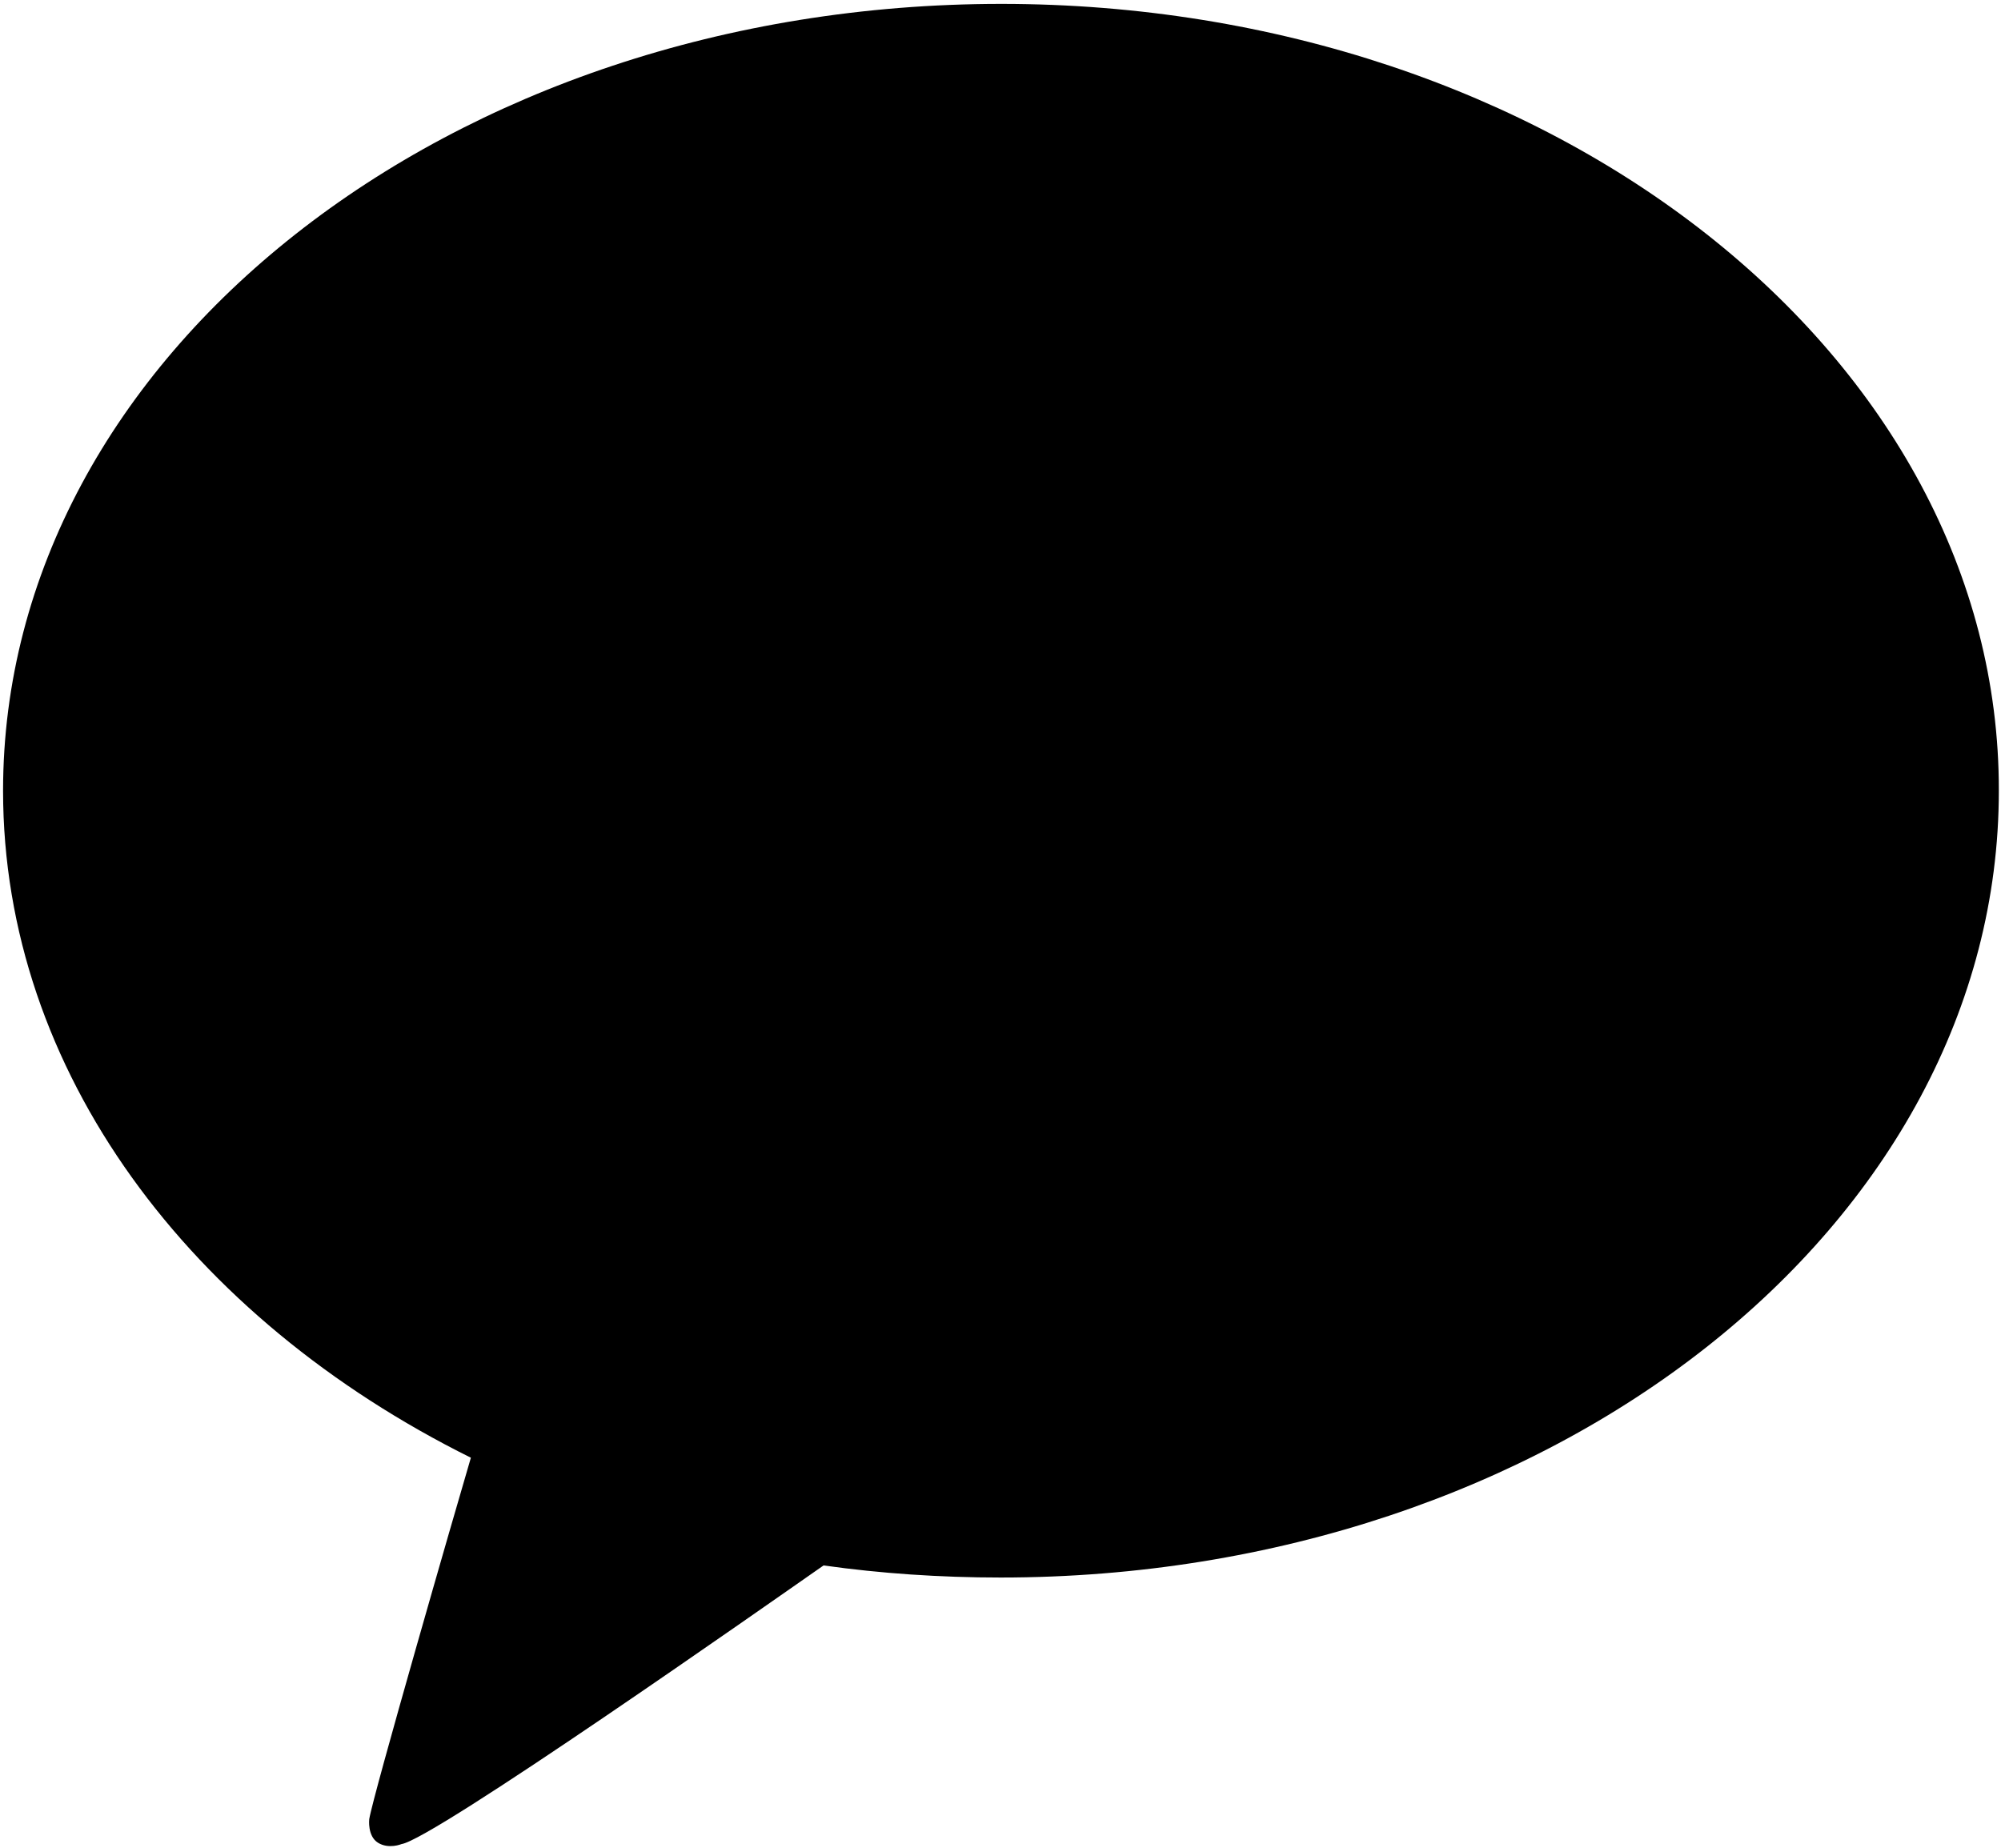
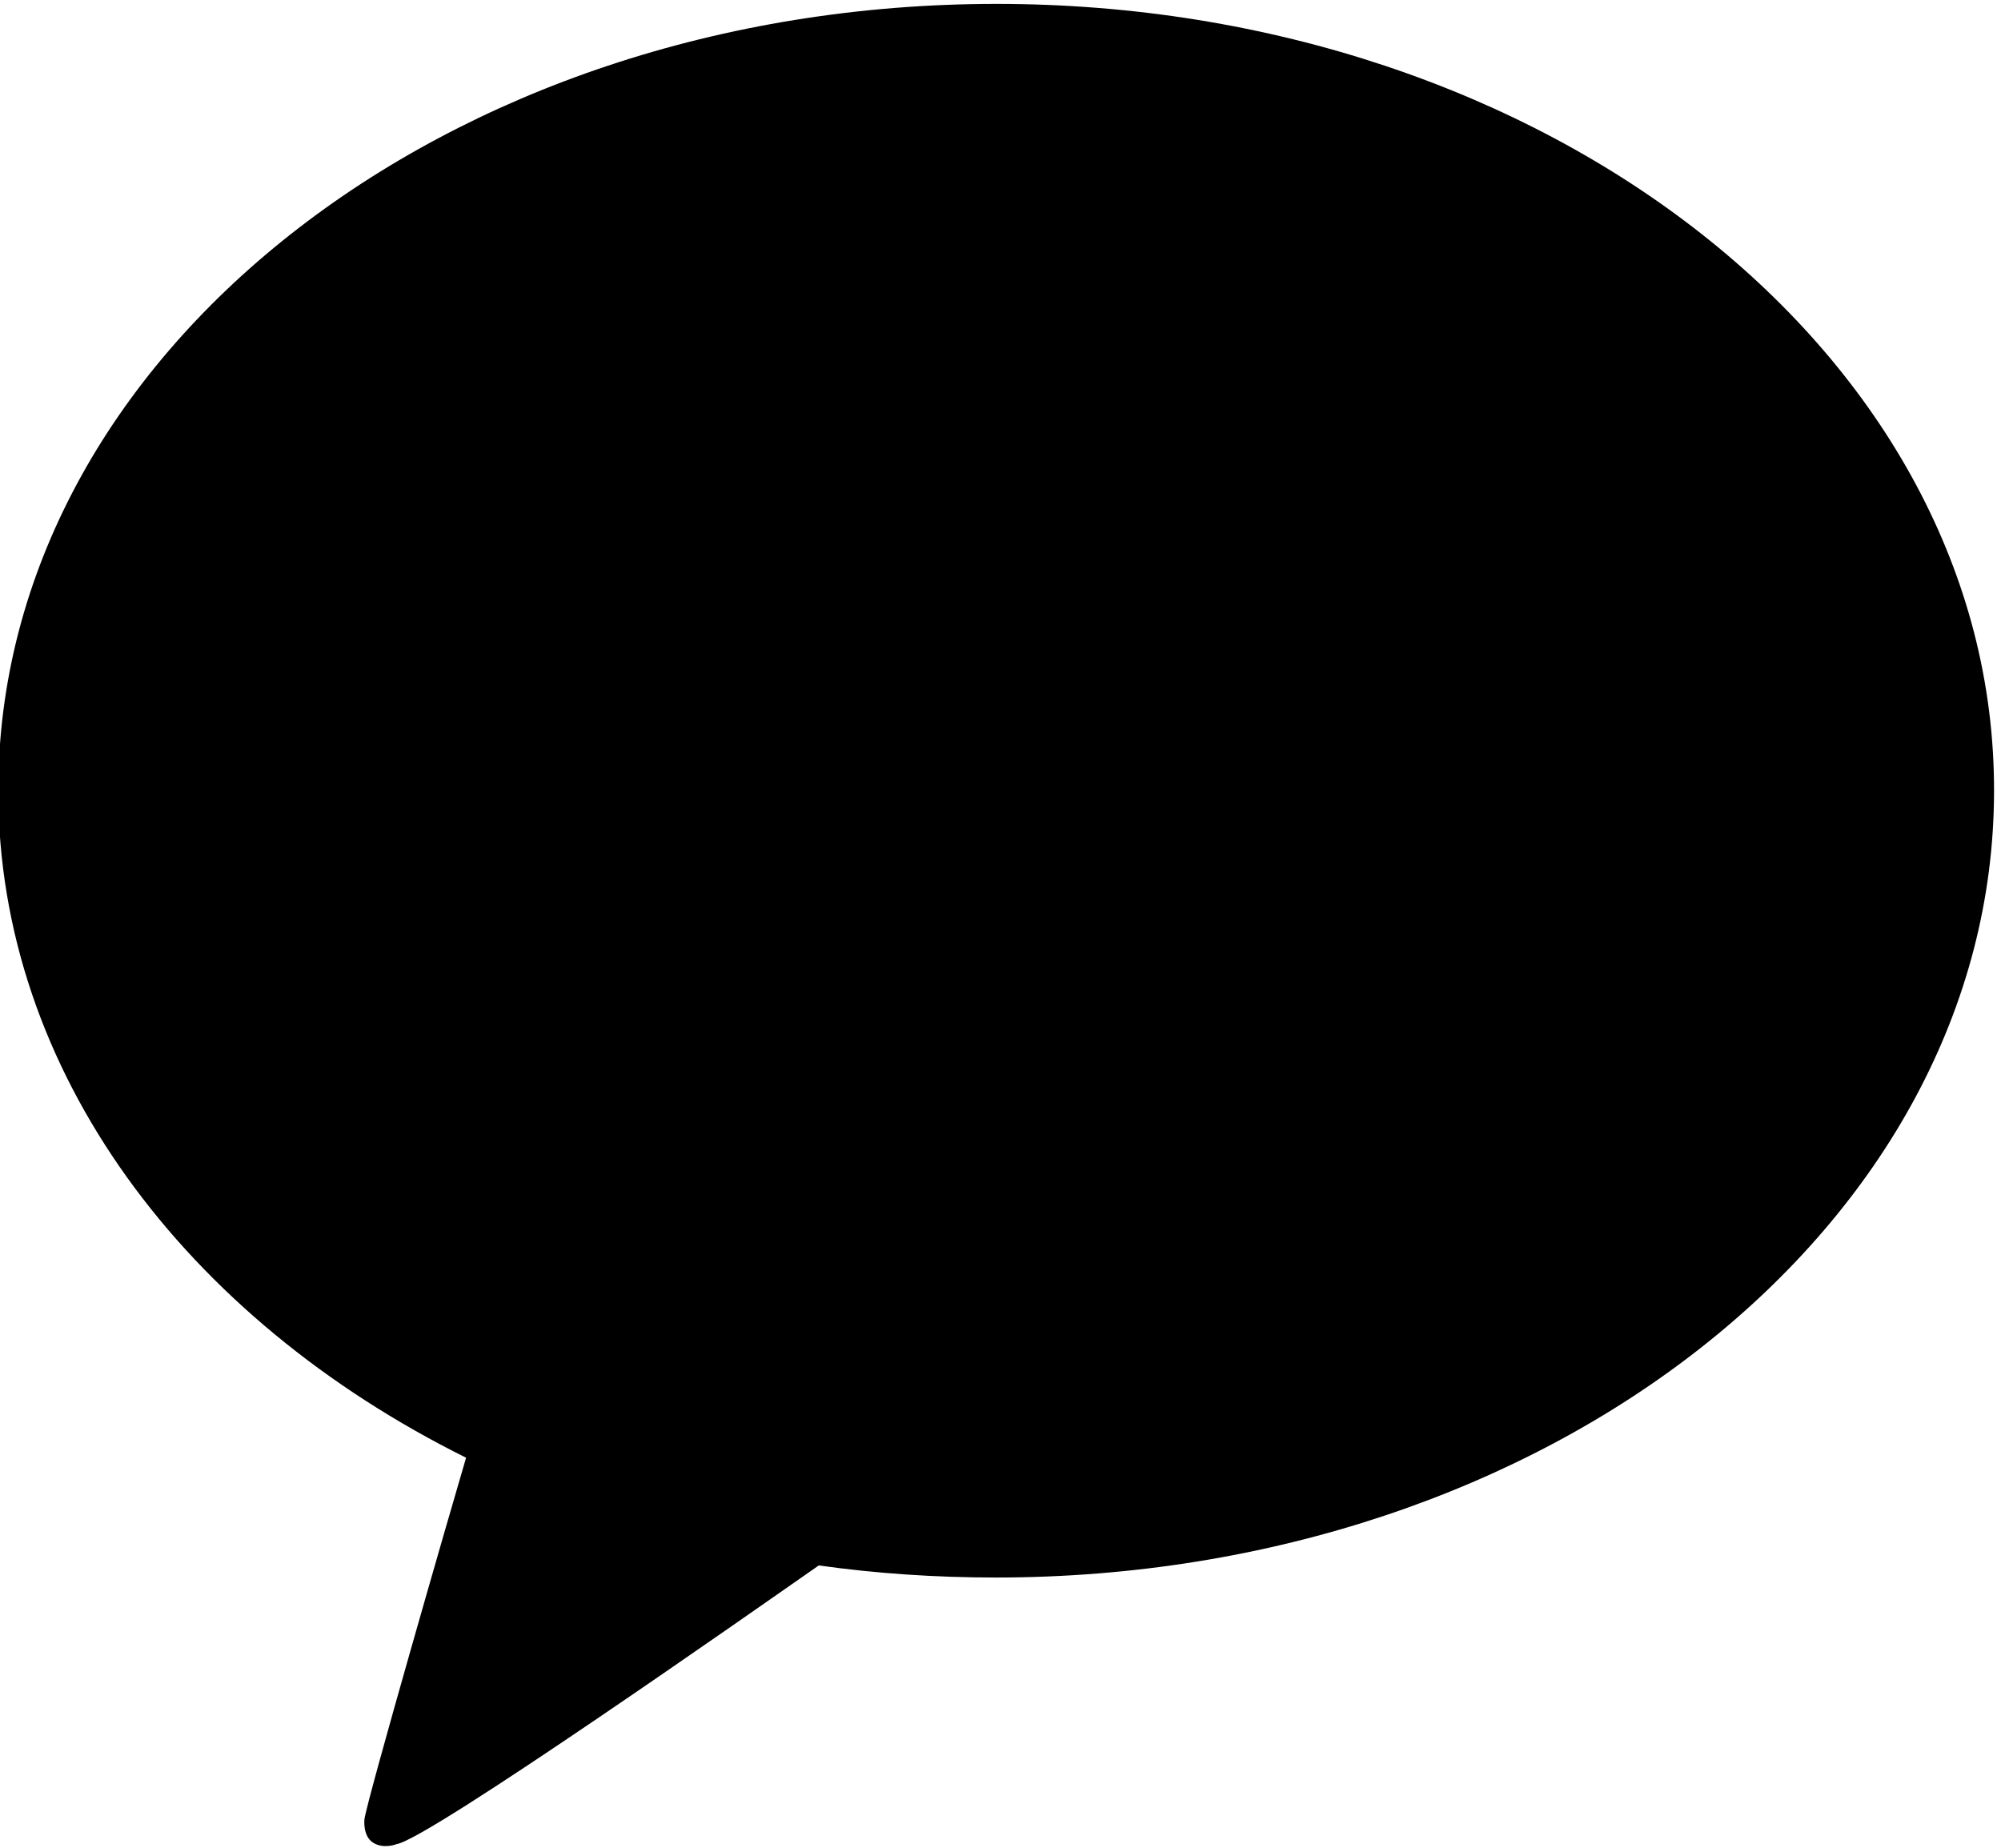
- <svg xmlns="http://www.w3.org/2000/svg" width="417" height="385" viewBox="0 0 417 385" fill="none">
+ <svg xmlns="http://www.w3.org/2000/svg" width="417" height="385" viewBox="1 0 417 385" fill="none">
  <path d="M208.669 0.812C93.789 0.812 0.639 74.172 0.639 164.792C0.639 223.282 39.639 274.762 98.129 303.802C94.899 314.742 77.649 374.502 76.949 379.132C76.949 379.132 76.529 382.642 78.769 384.042C81.009 385.442 83.679 384.322 83.679 384.322C90.269 383.342 159.569 334.662 171.629 326.252C183.549 327.932 195.899 328.772 208.519 328.772C323.399 328.772 416.549 255.412 416.549 164.792C416.699 74.312 323.549 0.812 208.669 0.812Z" fill="black" />
</svg>
